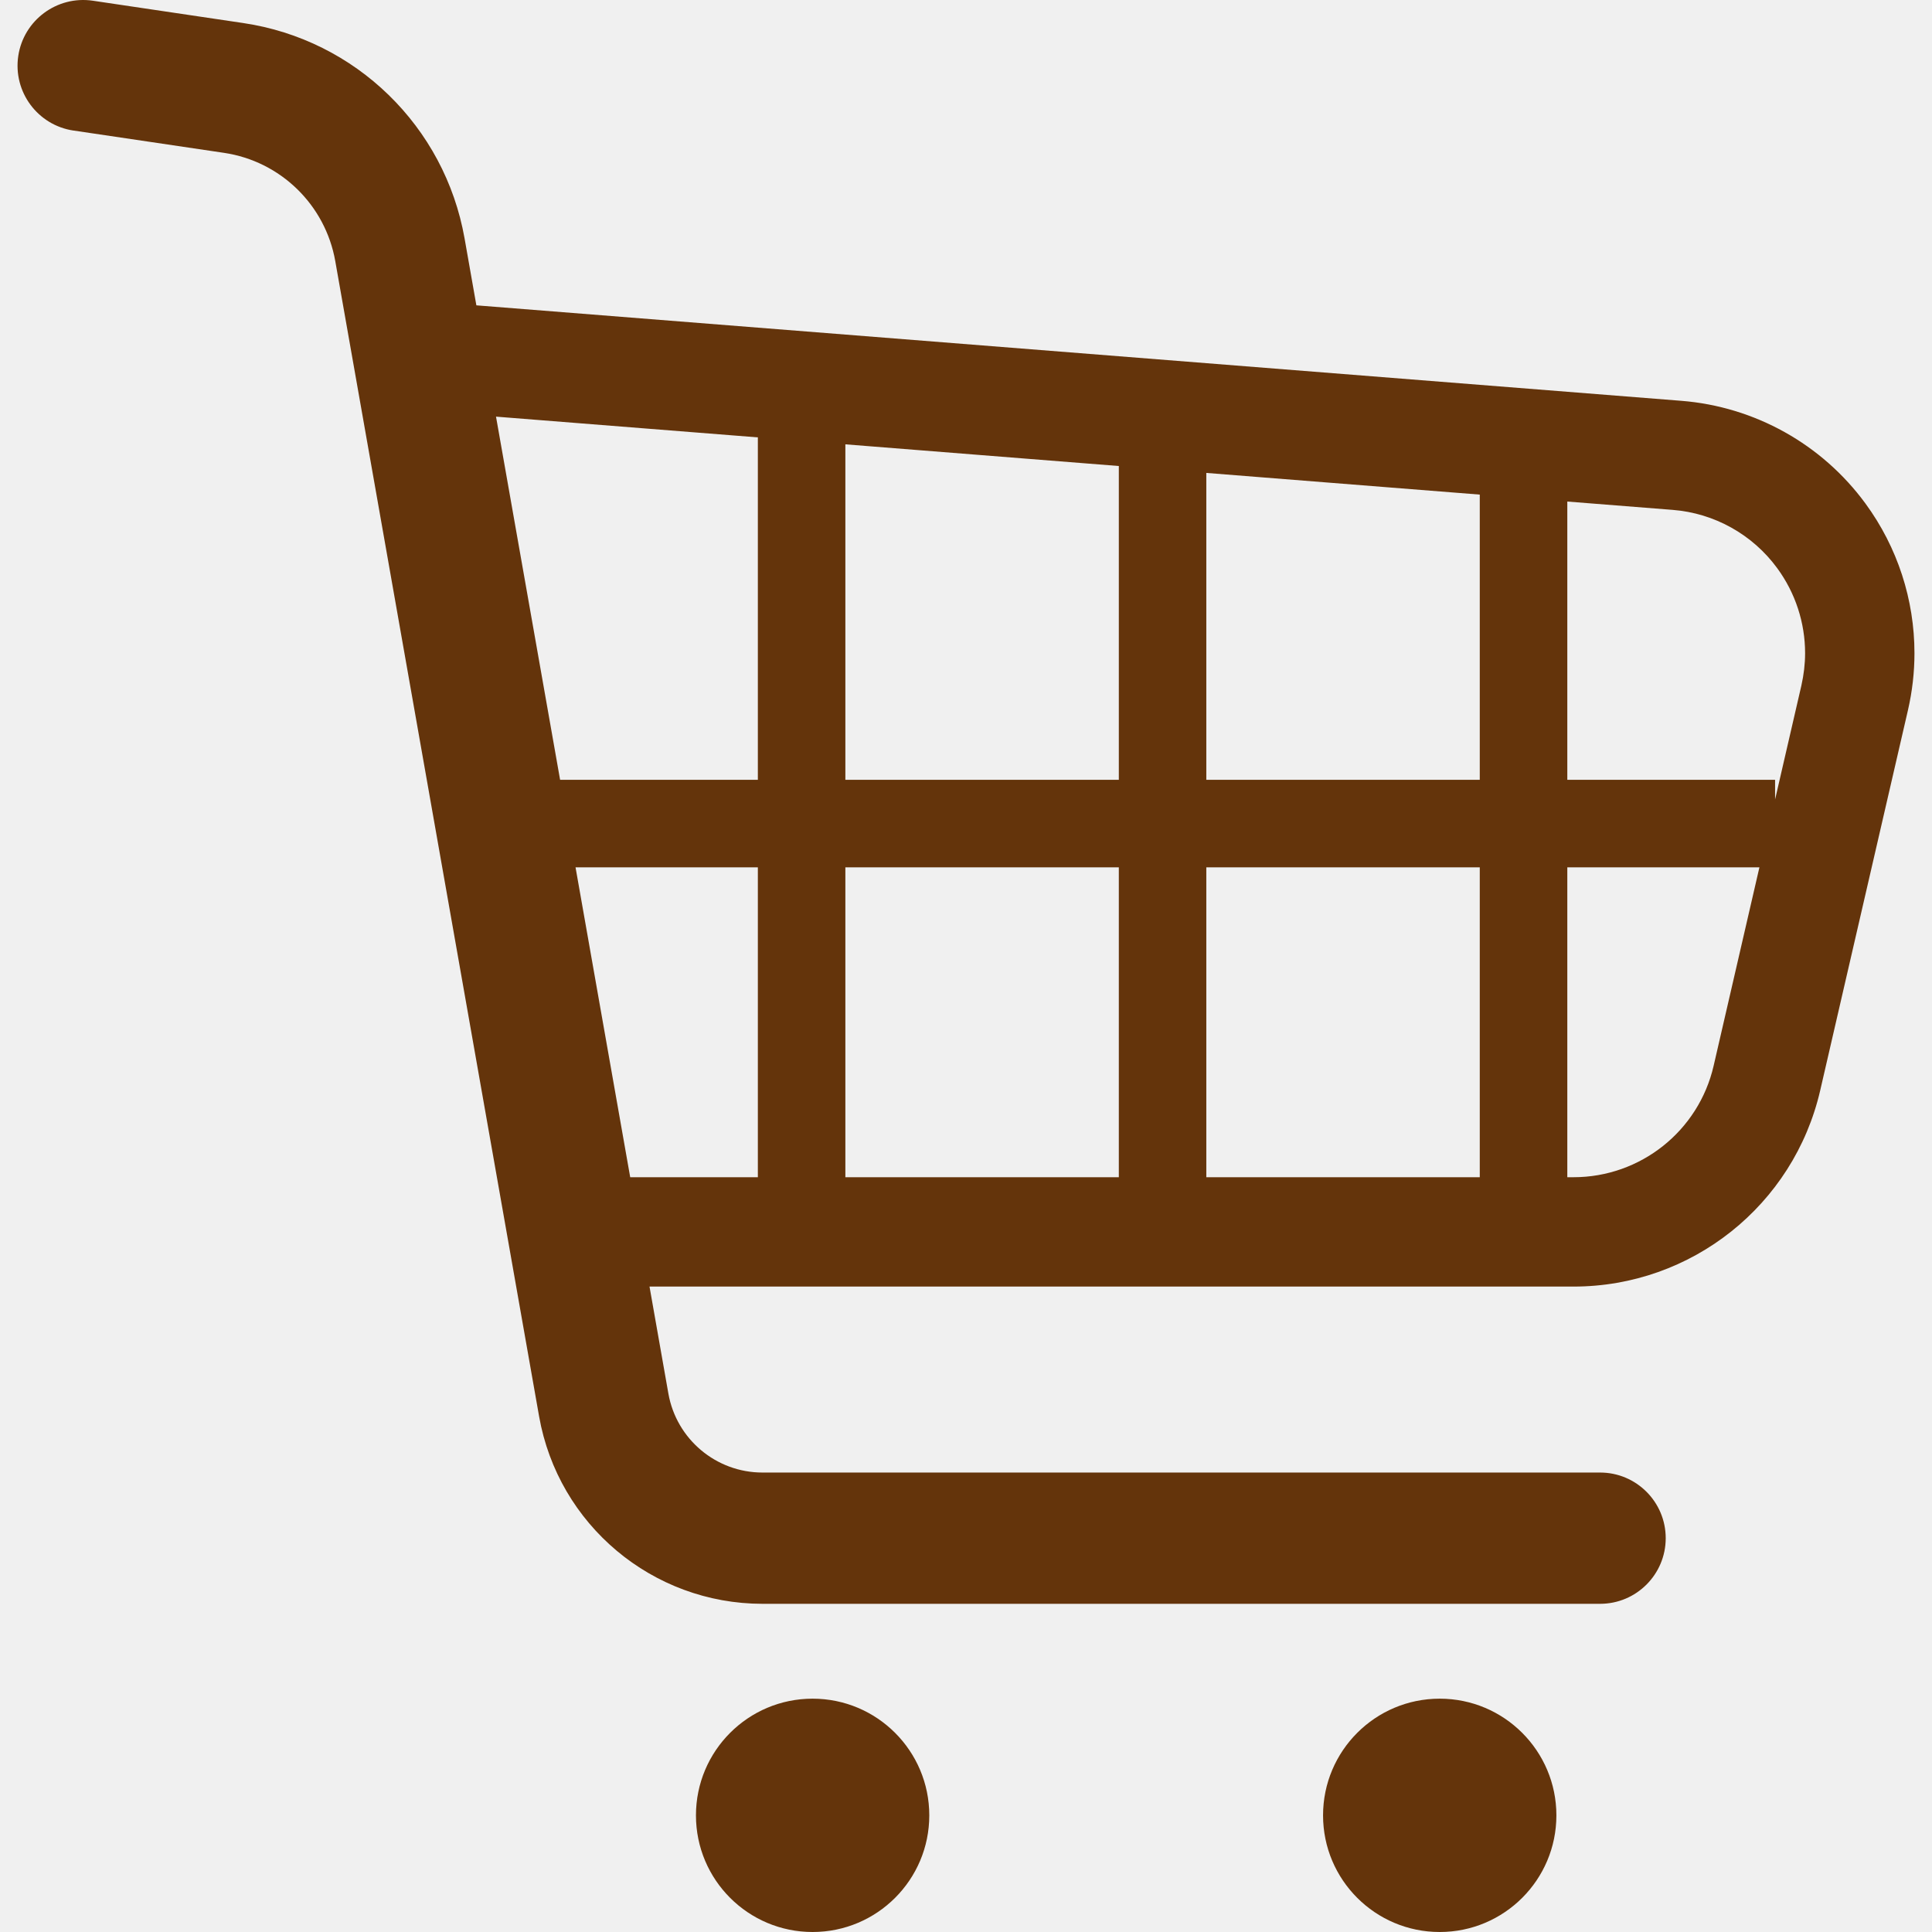
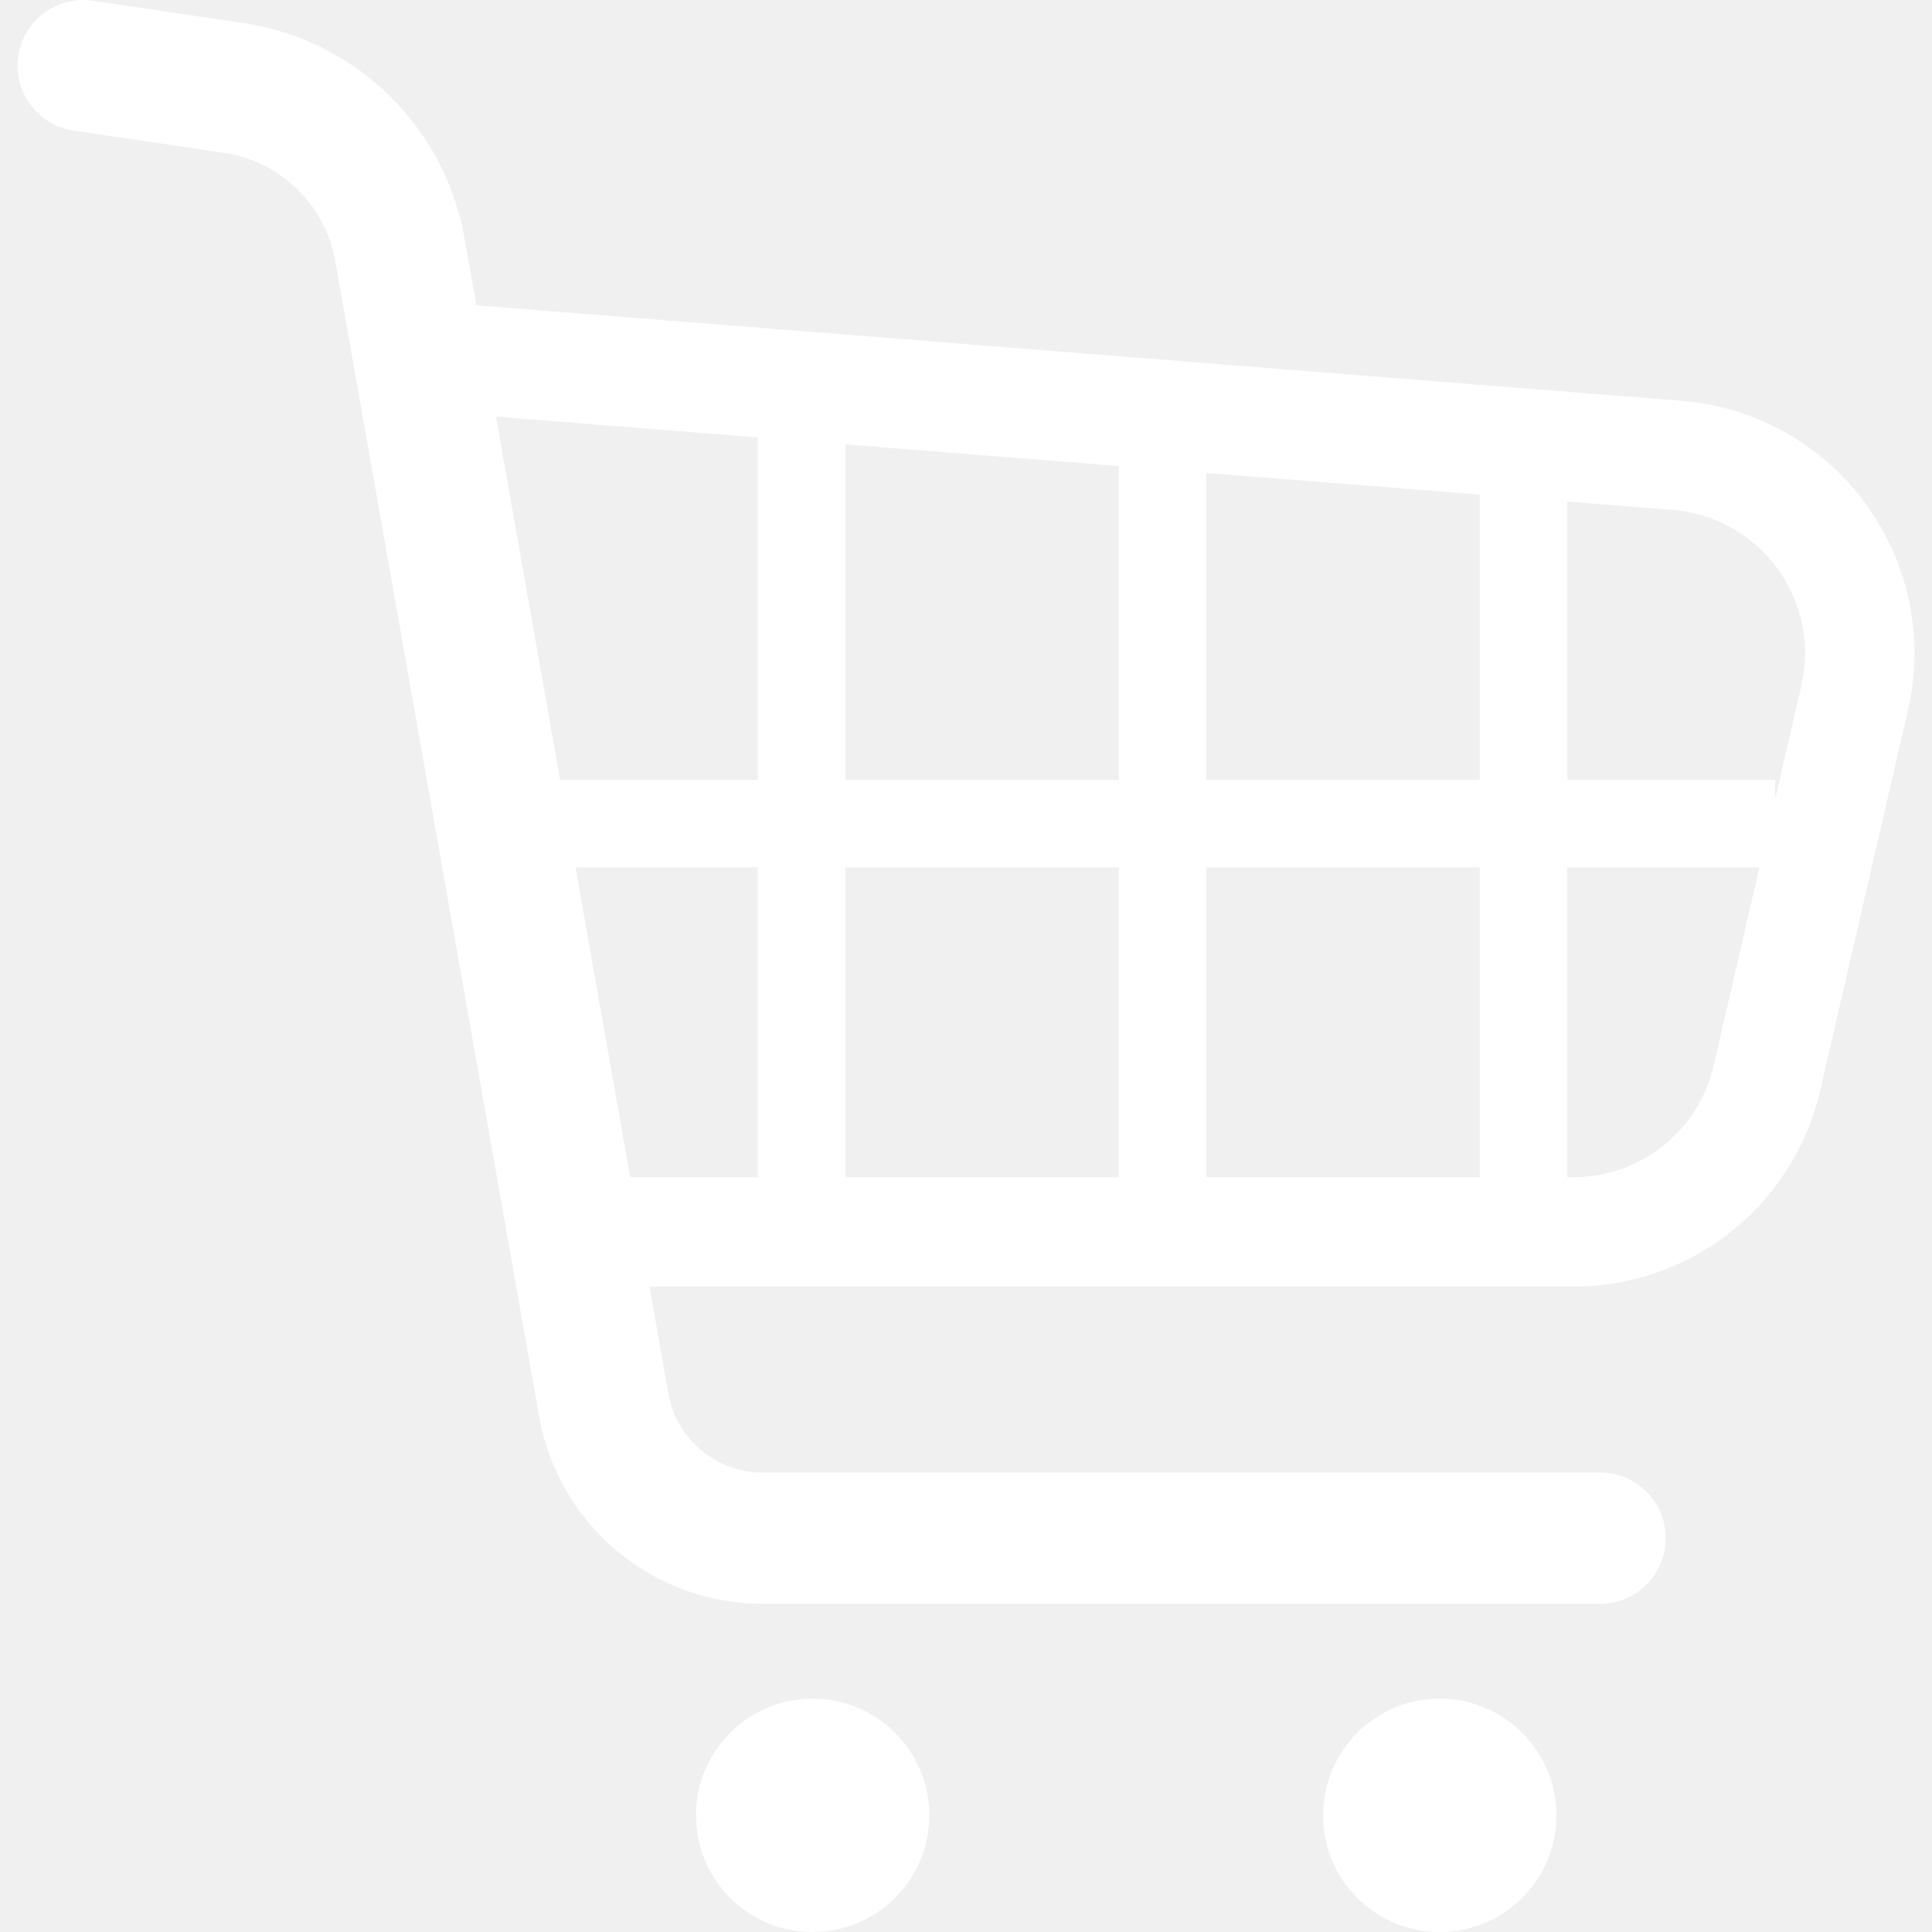
<svg xmlns="http://www.w3.org/2000/svg" version="1.1" id="_x32_" x="0px" y="0px" viewBox="0 0 512 512" style="width: 256px; height: 256px; opacity: 1;" xml:space="preserve">
  <style type="text/css">
	.st0{fill:#fff;}
</style>
  <g>
-     <path class="st0" d="M494.364,133.438c-11.525-15.738-29.351-25.678-48.804-27.219L126.243,80.918l-3.129-17.749   c-5.253-29.676-28.858-52.657-58.672-57.066L24.59,0.187c-9.5-1.396-18.34,5.172-19.752,14.658   c-1.409,9.512,5.158,18.356,14.657,19.761v-0.008l39.861,5.907c14.97,2.218,26.868,13.785,29.497,28.71l54.013,306.134   c5.073,28.735,30.027,49.669,59.207,49.678h221.97c9.599,0,17.39-7.792,17.39-17.39c0-9.607-7.791-17.398-17.39-17.398h-221.97   c-12.282,0.009-22.814-8.836-24.946-20.934l-5-28.349h244.879c31.243,0,58.35-21.55,65.372-52.005l23.254-100.767   c1.148-5,1.721-10.06,1.721-15.086C507.352,158.962,502.875,145.04,494.364,133.438z M296.499,229.855v82.118h-72.469v-82.118   H296.499z M224.031,206.652v-88.899l72.469,5.746v83.154H224.031z M319.685,229.855h72.469v82.118h-72.469V229.855z    M319.685,206.652V125.33l72.469,5.745v75.577H319.685z M200.839,115.911v90.74h-52.408l-16.983-96.237L200.839,115.911z    M152.524,229.855h48.315v82.118h-33.828L152.524,229.855z M454.131,282.444c-3.981,17.278-19.385,29.53-37.125,29.53h-1.653   v-82.118h50.91L454.131,282.444z M477.385,181.668l-6.969,30.207v-5.223h-55.063v-73.736l27.921,2.208   c11.045,0.866,21.166,6.516,27.707,15.447c4.837,6.592,7.388,14.495,7.388,22.526C478.369,175.949,478.027,178.809,477.385,181.668   z" style="fill: rgb(100, 52, 11);" />
-     <path class="st0" d="M215.344,450.165c-17.077,0-30.909,13.853-30.909,30.926c0,17.073,13.832,30.909,30.909,30.909   c17.077,0,30.926-13.836,30.926-30.909C246.27,464.018,232.421,450.165,215.344,450.165z" style="fill: rgb(100, 52, 11);" />
-     <path class="st0" d="M381.537,450.165c-17.073,0-30.914,13.853-30.914,30.926c0,17.073,13.84,30.909,30.914,30.909   c17.077,0,30.922-13.836,30.922-30.909C412.459,464.018,398.615,450.165,381.537,450.165z" style="fill: rgb(100, 52, 11);" />
+     <path class="st0" d="M494.364,133.438c-11.525-15.738-29.351-25.678-48.804-27.219L126.243,80.918l-3.129-17.749   c-5.253-29.676-28.858-52.657-58.672-57.066L24.59,0.187c-9.5-1.396-18.34,5.172-19.752,14.658   c-1.409,9.512,5.158,18.356,14.657,19.761v-0.008l39.861,5.907c14.97,2.218,26.868,13.785,29.497,28.71l54.013,306.134   c5.073,28.735,30.027,49.669,59.207,49.678h221.97c9.599,0,17.39-7.792,17.39-17.39c0-9.607-7.791-17.398-17.39-17.398h-221.97   c-12.282,0.009-22.814-8.836-24.946-20.934l-5-28.349h244.879c31.243,0,58.35-21.55,65.372-52.005l23.254-100.767   c1.148-5,1.721-10.06,1.721-15.086C507.352,158.962,502.875,145.04,494.364,133.438z M296.499,229.855v82.118h-72.469v-82.118   H296.499z M224.031,206.652v-88.899l72.469,5.746v83.154H224.031z M319.685,229.855h72.469v82.118h-72.469V229.855z    M319.685,206.652V125.33l72.469,5.745v75.577H319.685z M200.839,115.911v90.74h-52.408l-16.983-96.237L200.839,115.911z    M152.524,229.855h48.315v82.118h-33.828L152.524,229.855z M454.131,282.444c-3.981,17.278-19.385,29.53-37.125,29.53h-1.653   v-82.118h50.91L454.131,282.444z M477.385,181.668l-6.969,30.207v-5.223h-55.063v-73.736l27.921,2.208   c11.045,0.866,21.166,6.516,27.707,15.447c4.837,6.592,7.388,14.495,7.388,22.526C478.369,175.949,478.027,178.809,477.385,181.668   z" />
+     <path class="st0" d="M215.344,450.165c-17.077,0-30.909,13.853-30.909,30.926c0,17.073,13.832,30.909,30.909,30.909   c17.077,0,30.926-13.836,30.926-30.909C246.27,464.018,232.421,450.165,215.344,450.165z" />
+     <path class="st0" d="M381.537,450.165c-17.073,0-30.914,13.853-30.914,30.926c0,17.073,13.84,30.909,30.914,30.909   c17.077,0,30.922-13.836,30.922-30.909C412.459,464.018,398.615,450.165,381.537,450.165z" />
  </g>
</svg>
